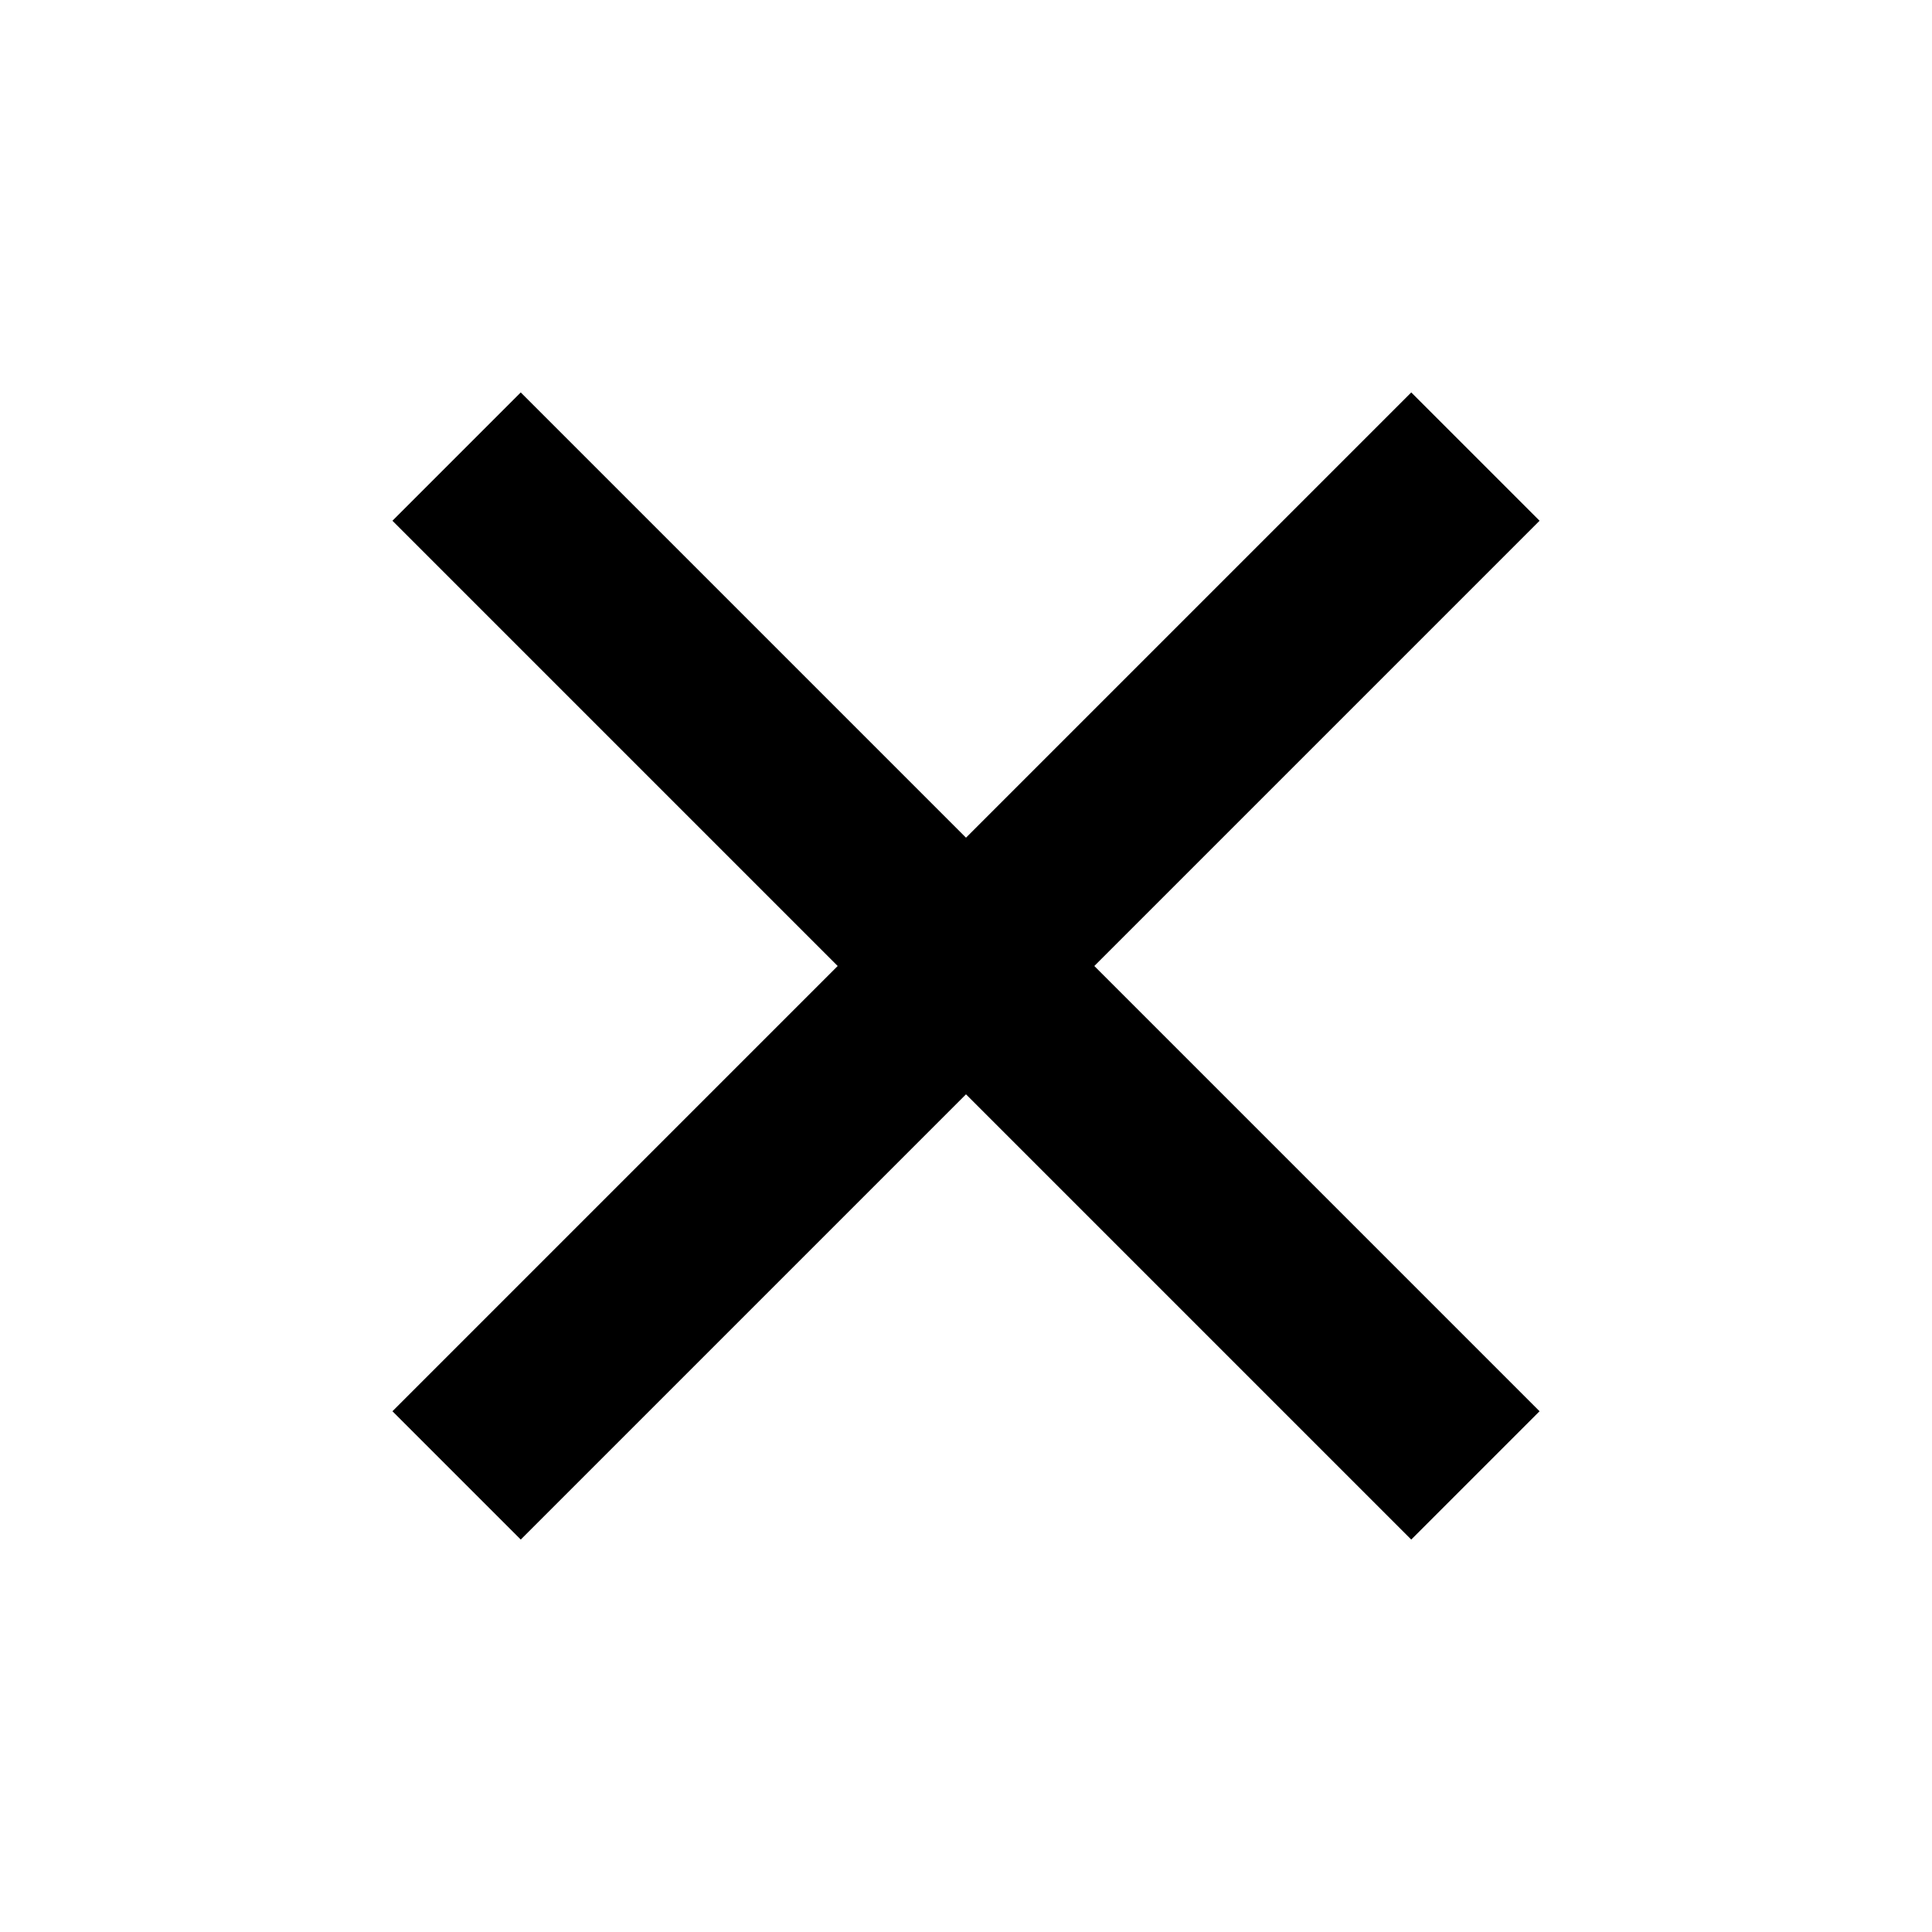
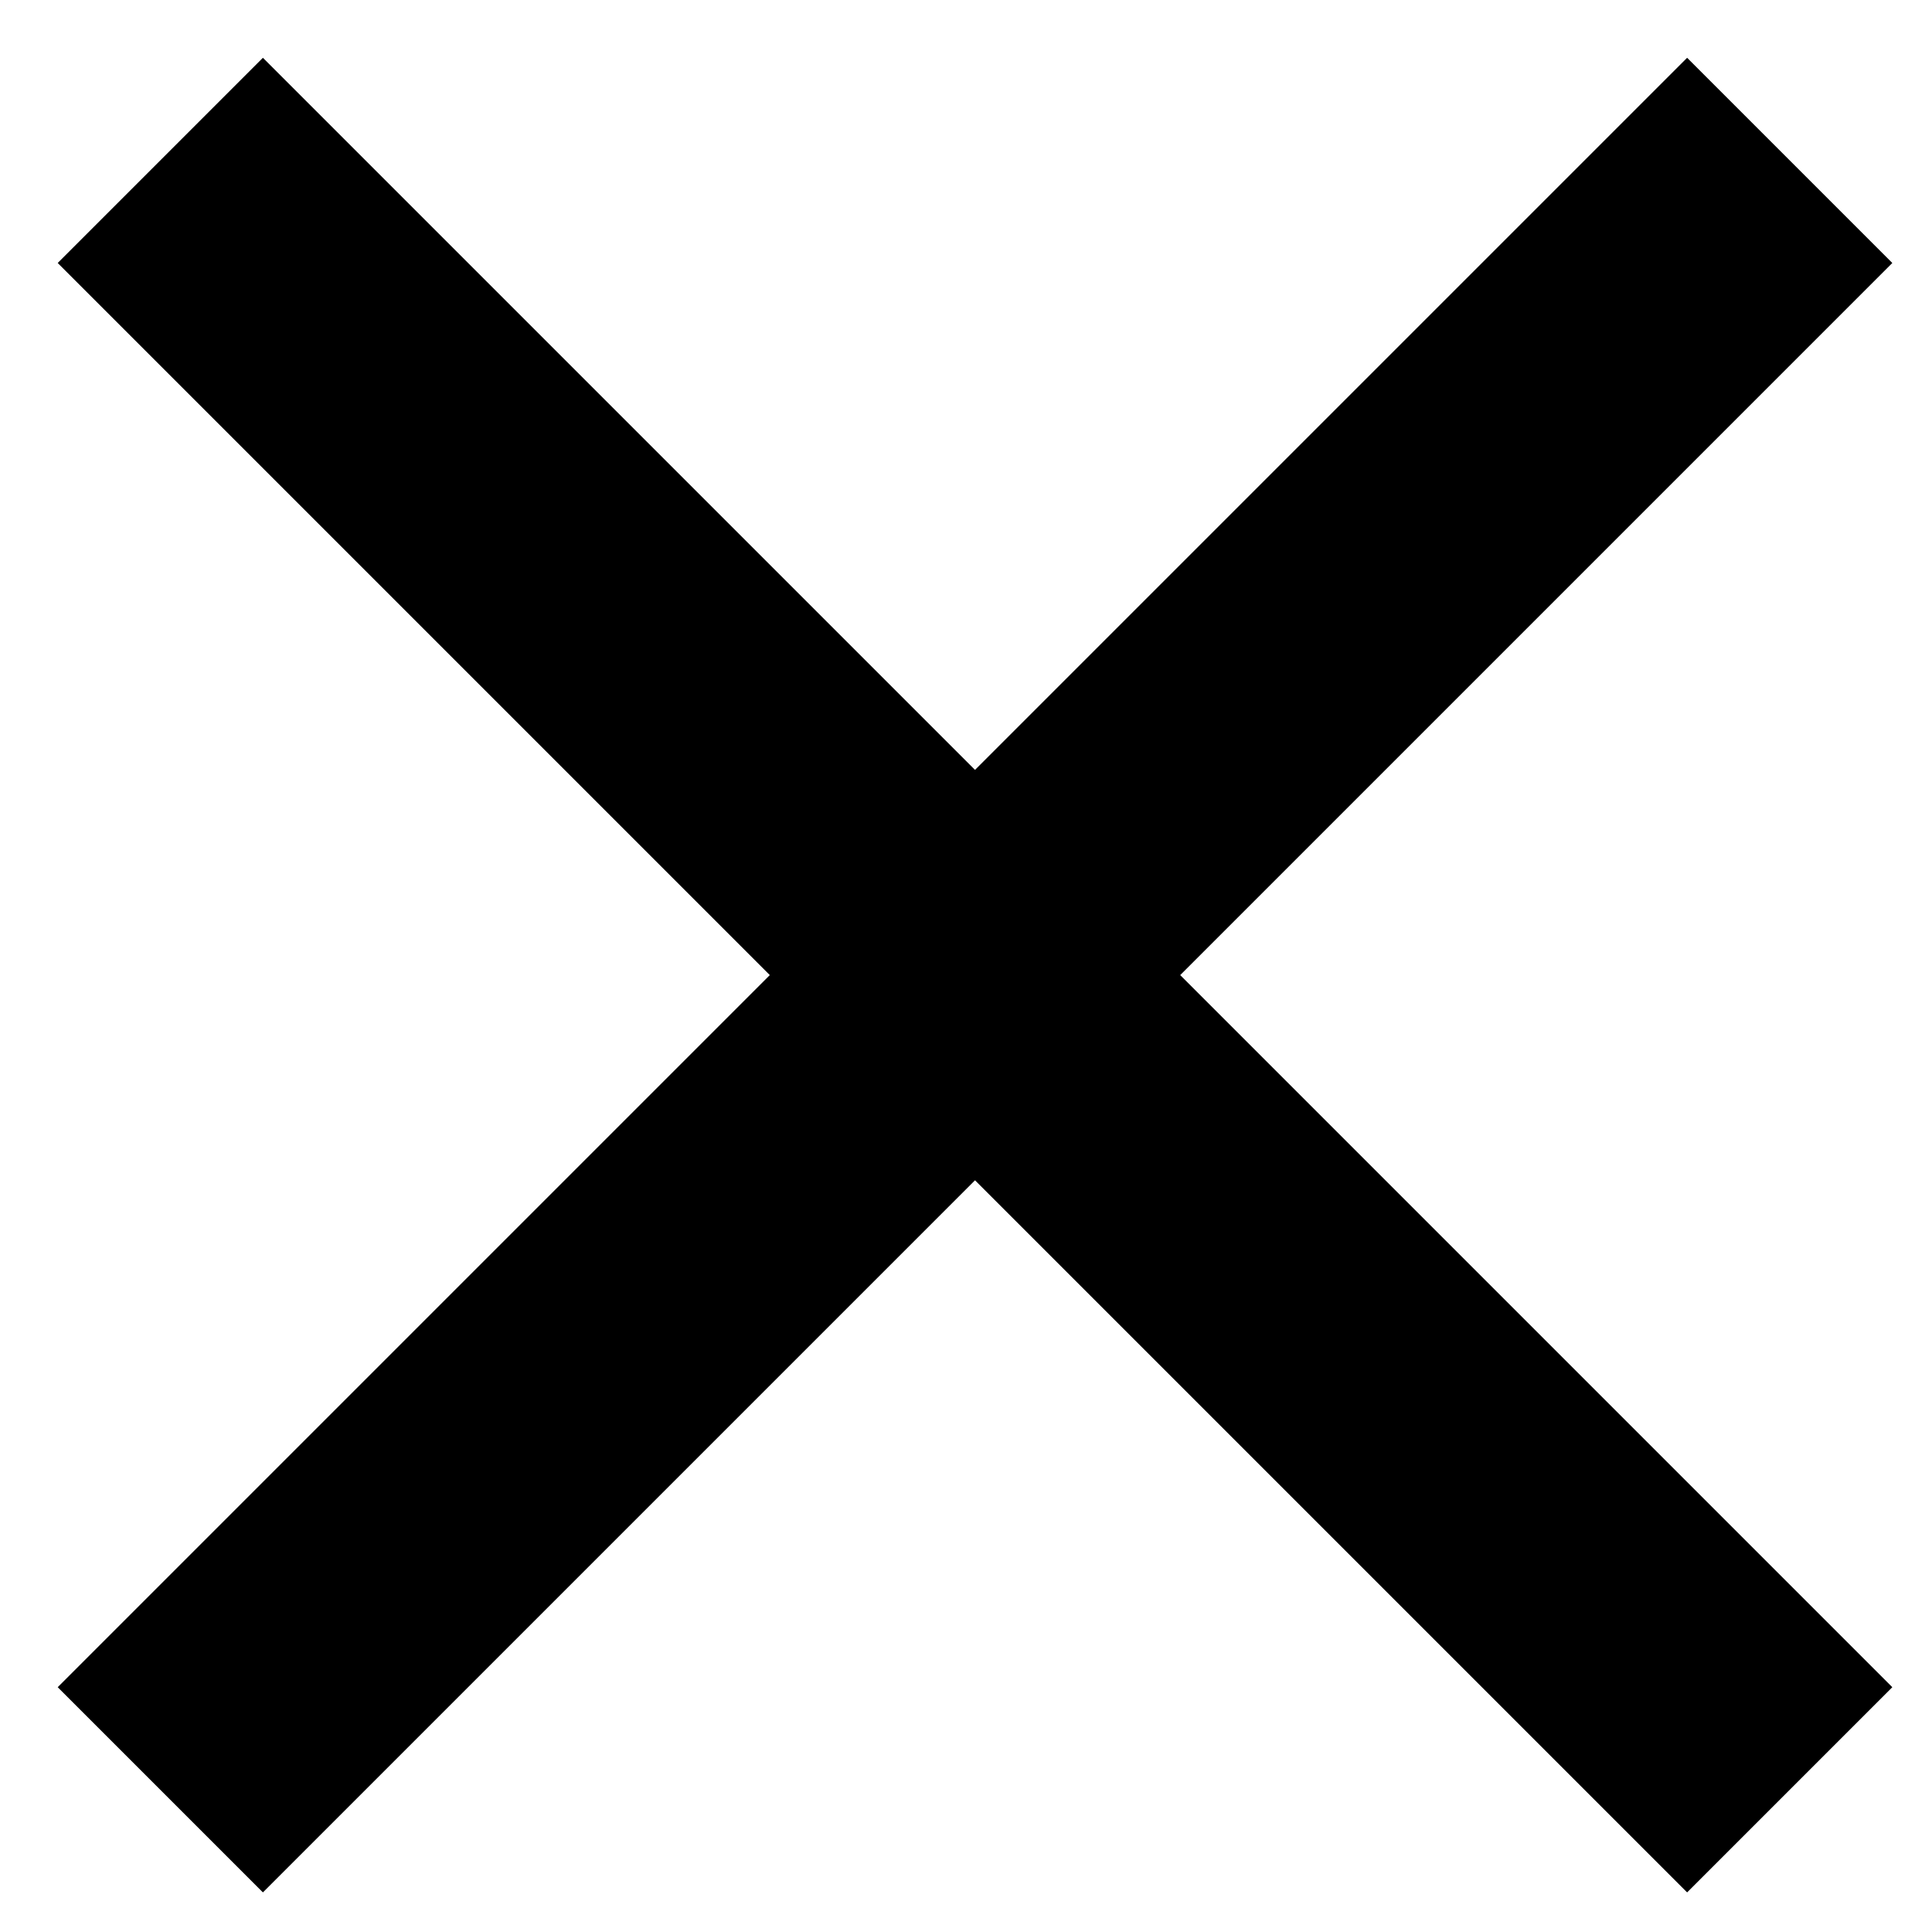
- <svg xmlns="http://www.w3.org/2000/svg" width="24" height="24" viewBox="0 0 24 24">
-   <path d="M19.125 6.469L17.531 4.875L12 10.406L6.469 4.875L4.875 6.469L10.406 12L4.875 17.531L6.469 19.125L12 13.594L17.531 19.125L19.125 17.531L13.594 12L19.125 6.469Z" />
+ <svg width="24" height="24" viewBox="0 0 24 24”  xmlns=“http://www.w3.org/2000/svg">
+   <path stroke="null" id="svg_1" d="m23.507,3.267l-2.549,-2.549l-8.846,8.846l-8.846,-8.846l-2.549,2.549l8.846,8.846l-8.846,8.846l2.549,2.549l8.846,-8.846l8.846,8.846l2.549,-2.549l-8.846,-8.846l8.846,-8.846z" />
</svg>
